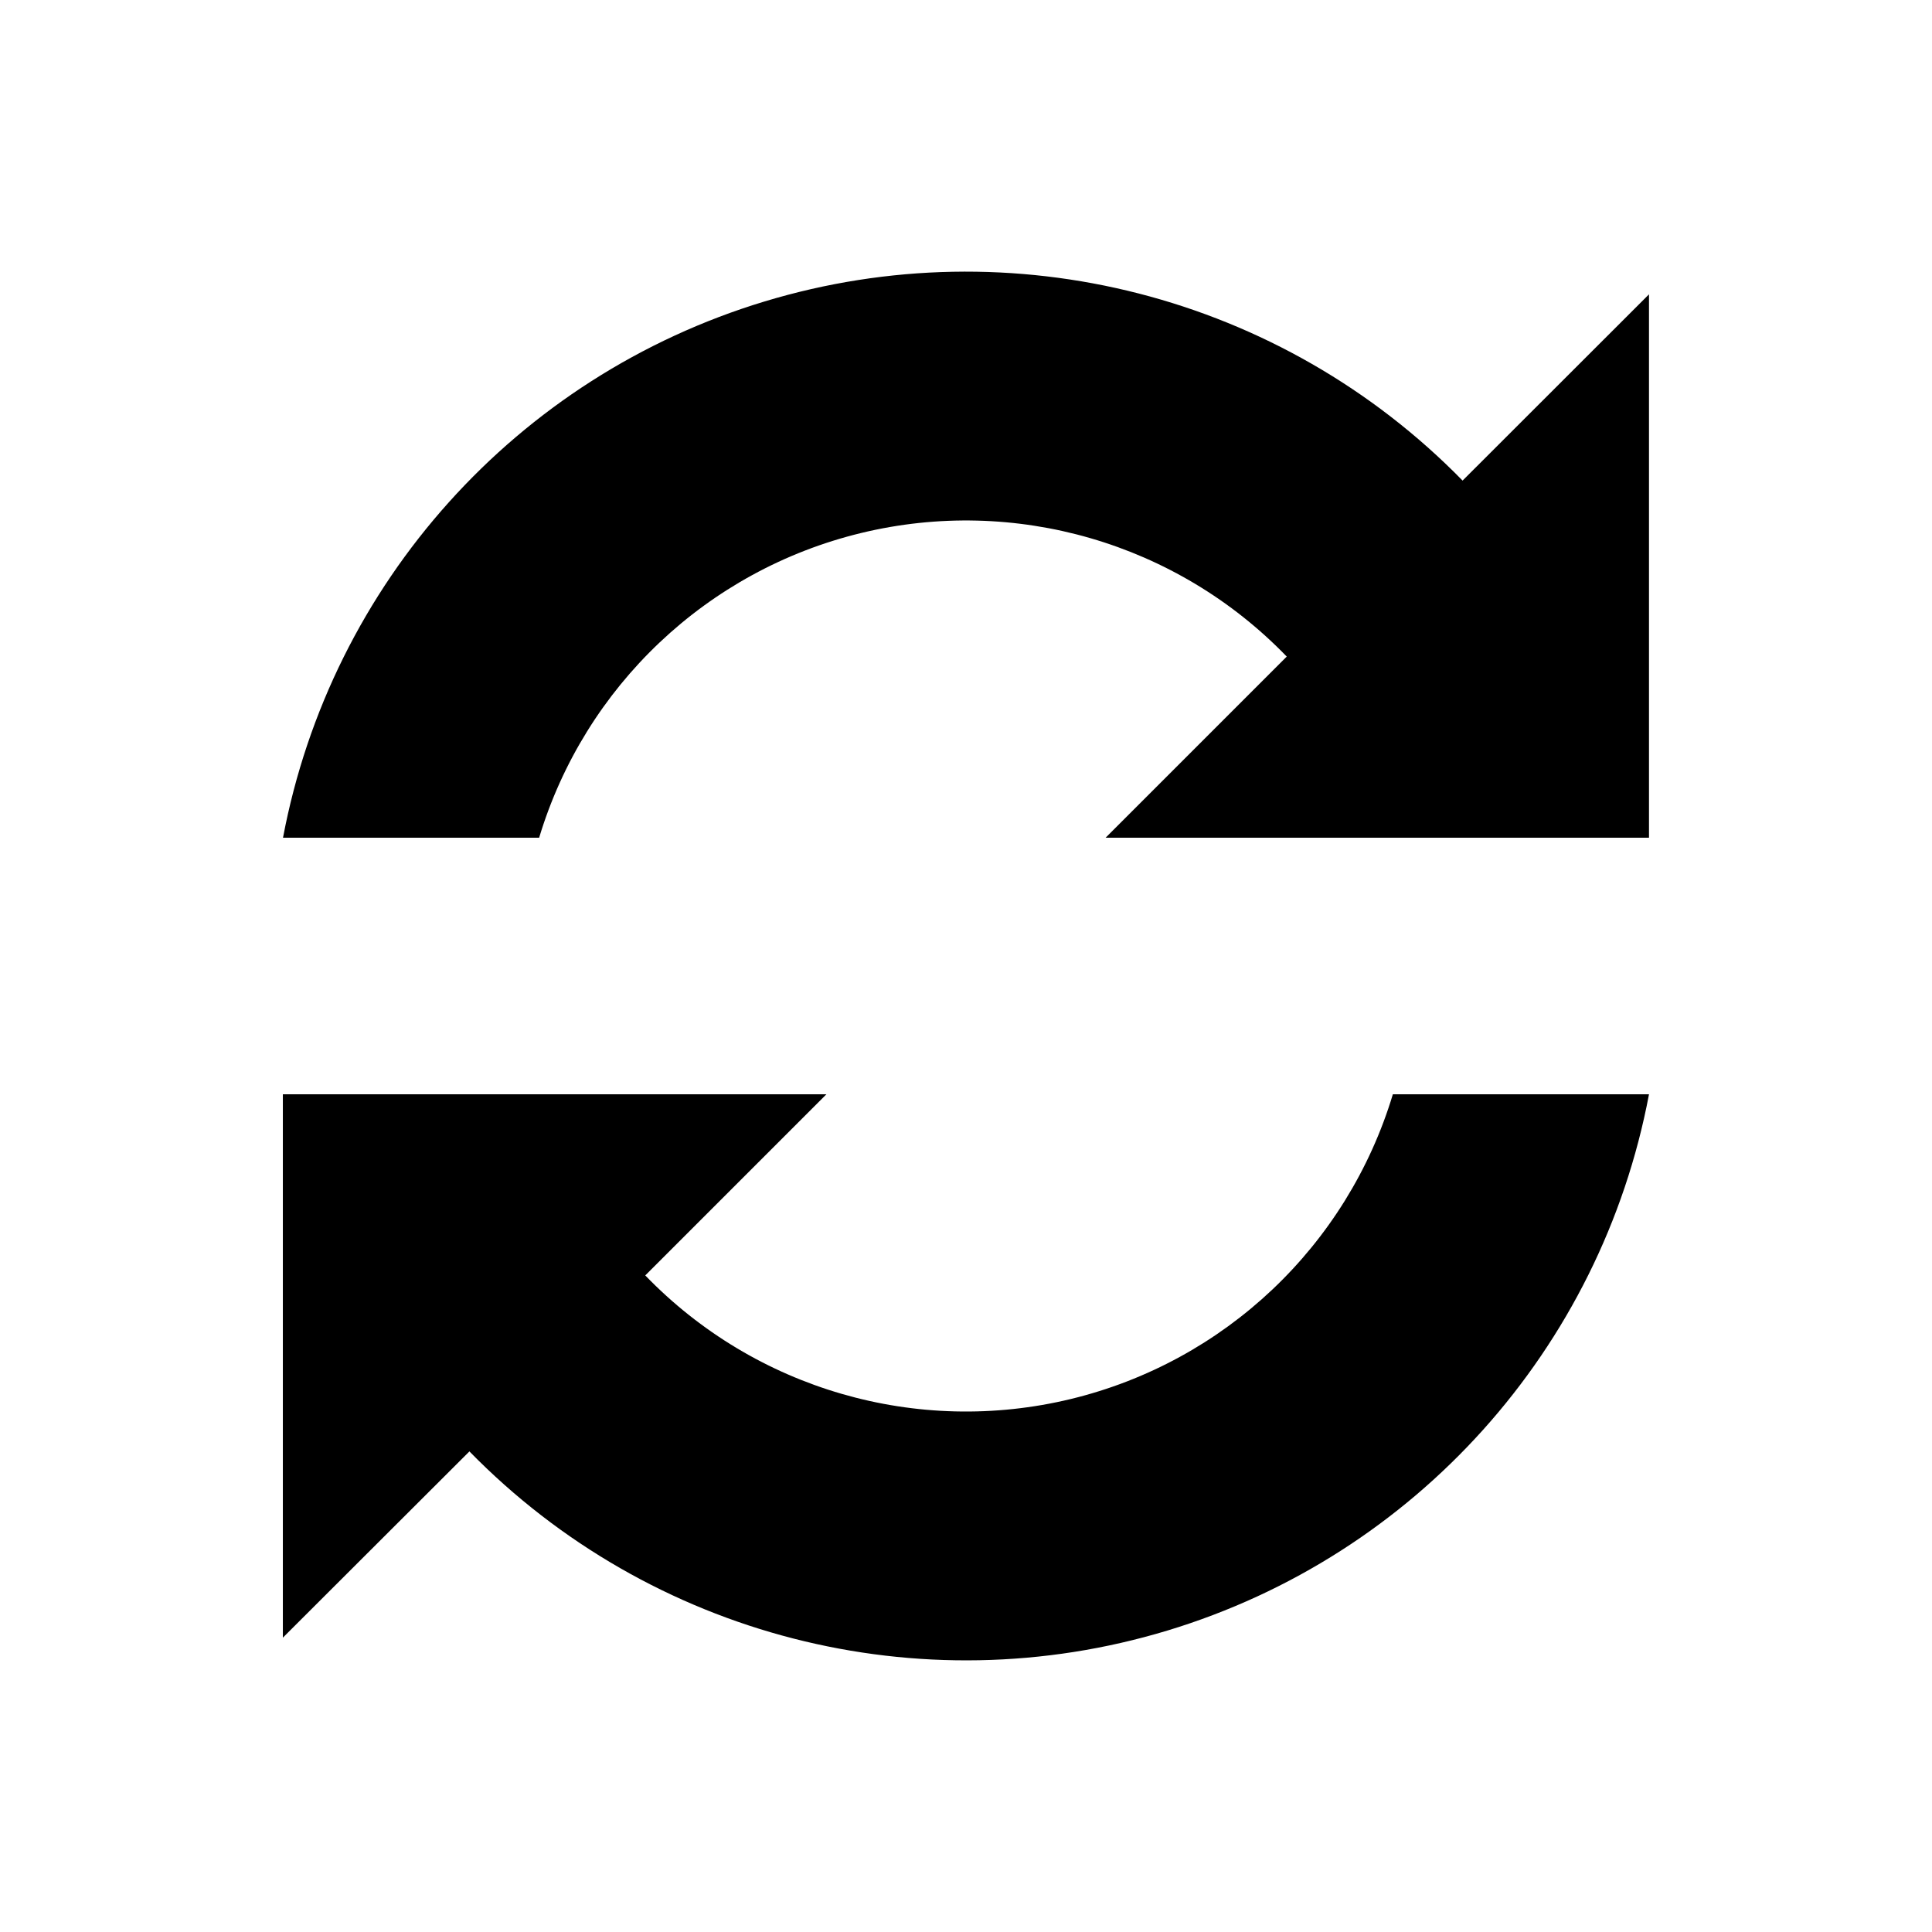
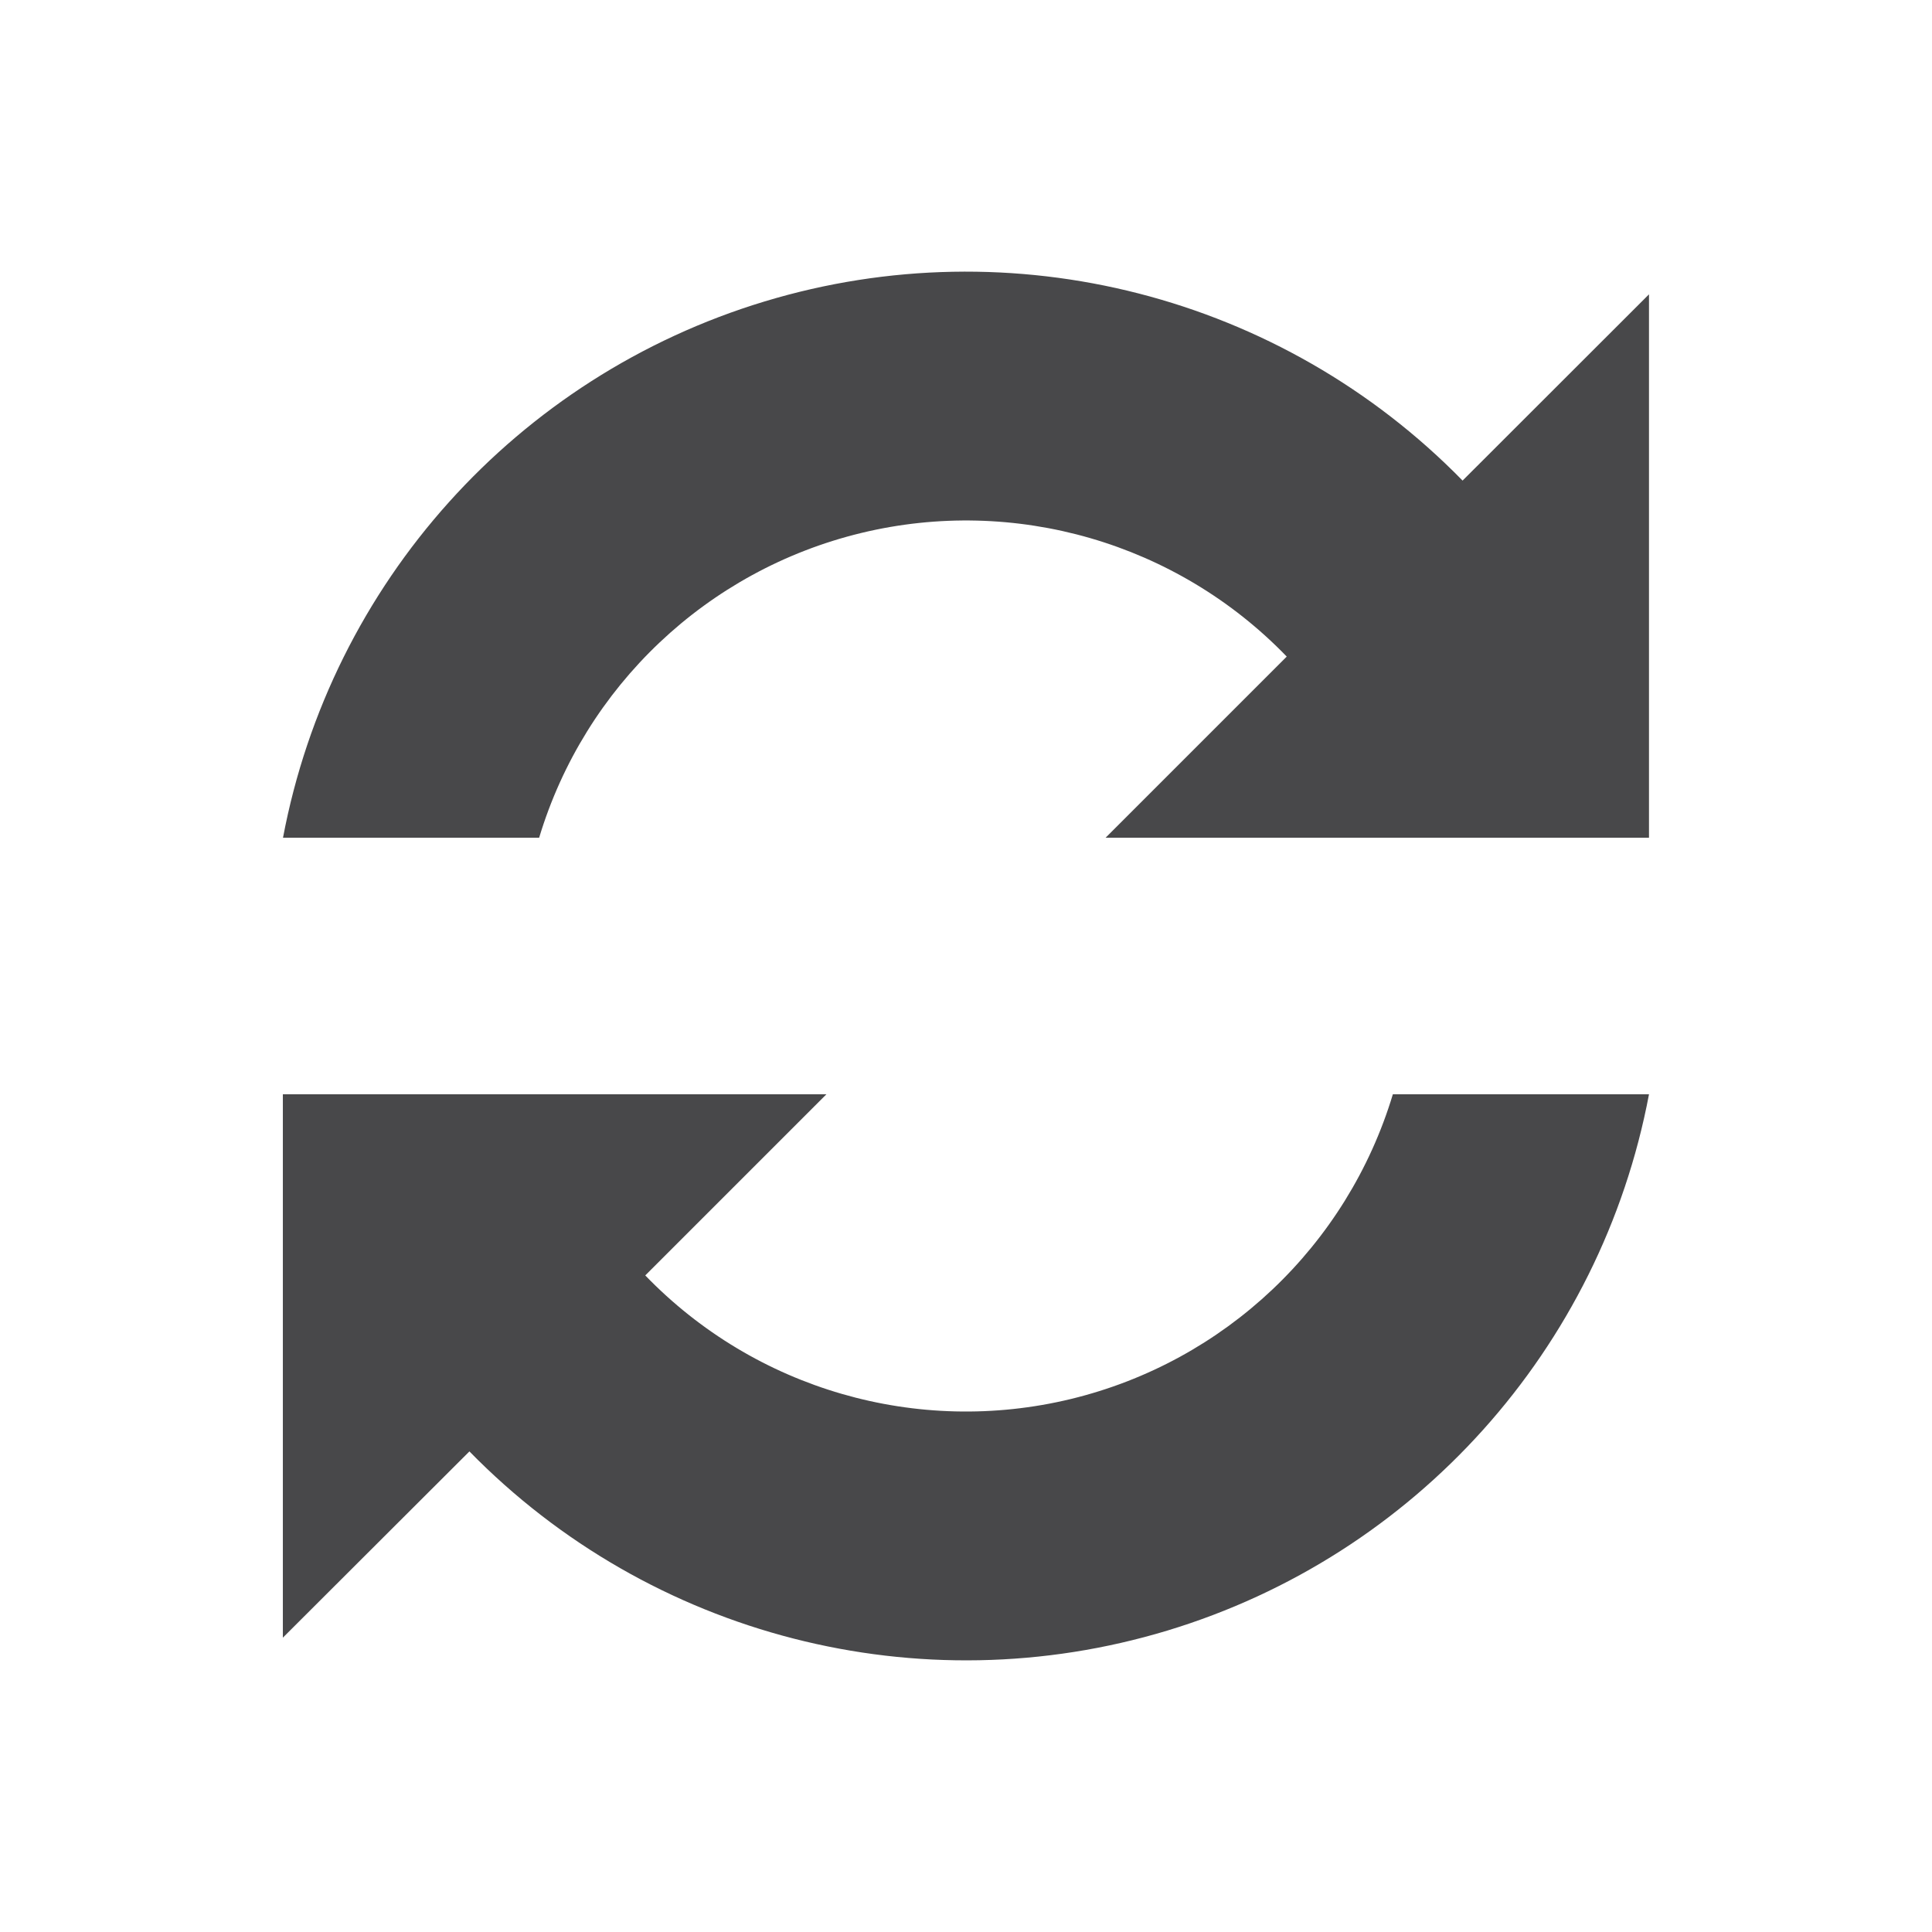
<svg xmlns="http://www.w3.org/2000/svg" version="1.0" width="20px" height="20px" viewBox="0 0 128 128" xml:space="preserve">
-   <path fill="#000000" d="M109.25 55.5h-36l12-12a29.54 29.54 0 0 0-49.53 12H18.75A46.04 46.04 0 0 1 96.9 31.84l12.35-12.34v36zm-90.5 17h36l-12 12a29.54 29.54 0 0 0 49.53-12h16.97A46.04 46.04 0 0 1 31.1 96.16L18.74 108.5v-36z" />
+   <path fill="#48484a" d="M109.25 55.5h-36l12-12a29.54 29.54 0 0 0-49.53 12H18.75A46.04 46.04 0 0 1 96.9 31.84l12.35-12.34v36zm-90.5 17h36l-12 12a29.54 29.54 0 0 0 49.53-12h16.97A46.04 46.04 0 0 1 31.1 96.16L18.74 108.5v-36z" />
</svg>
